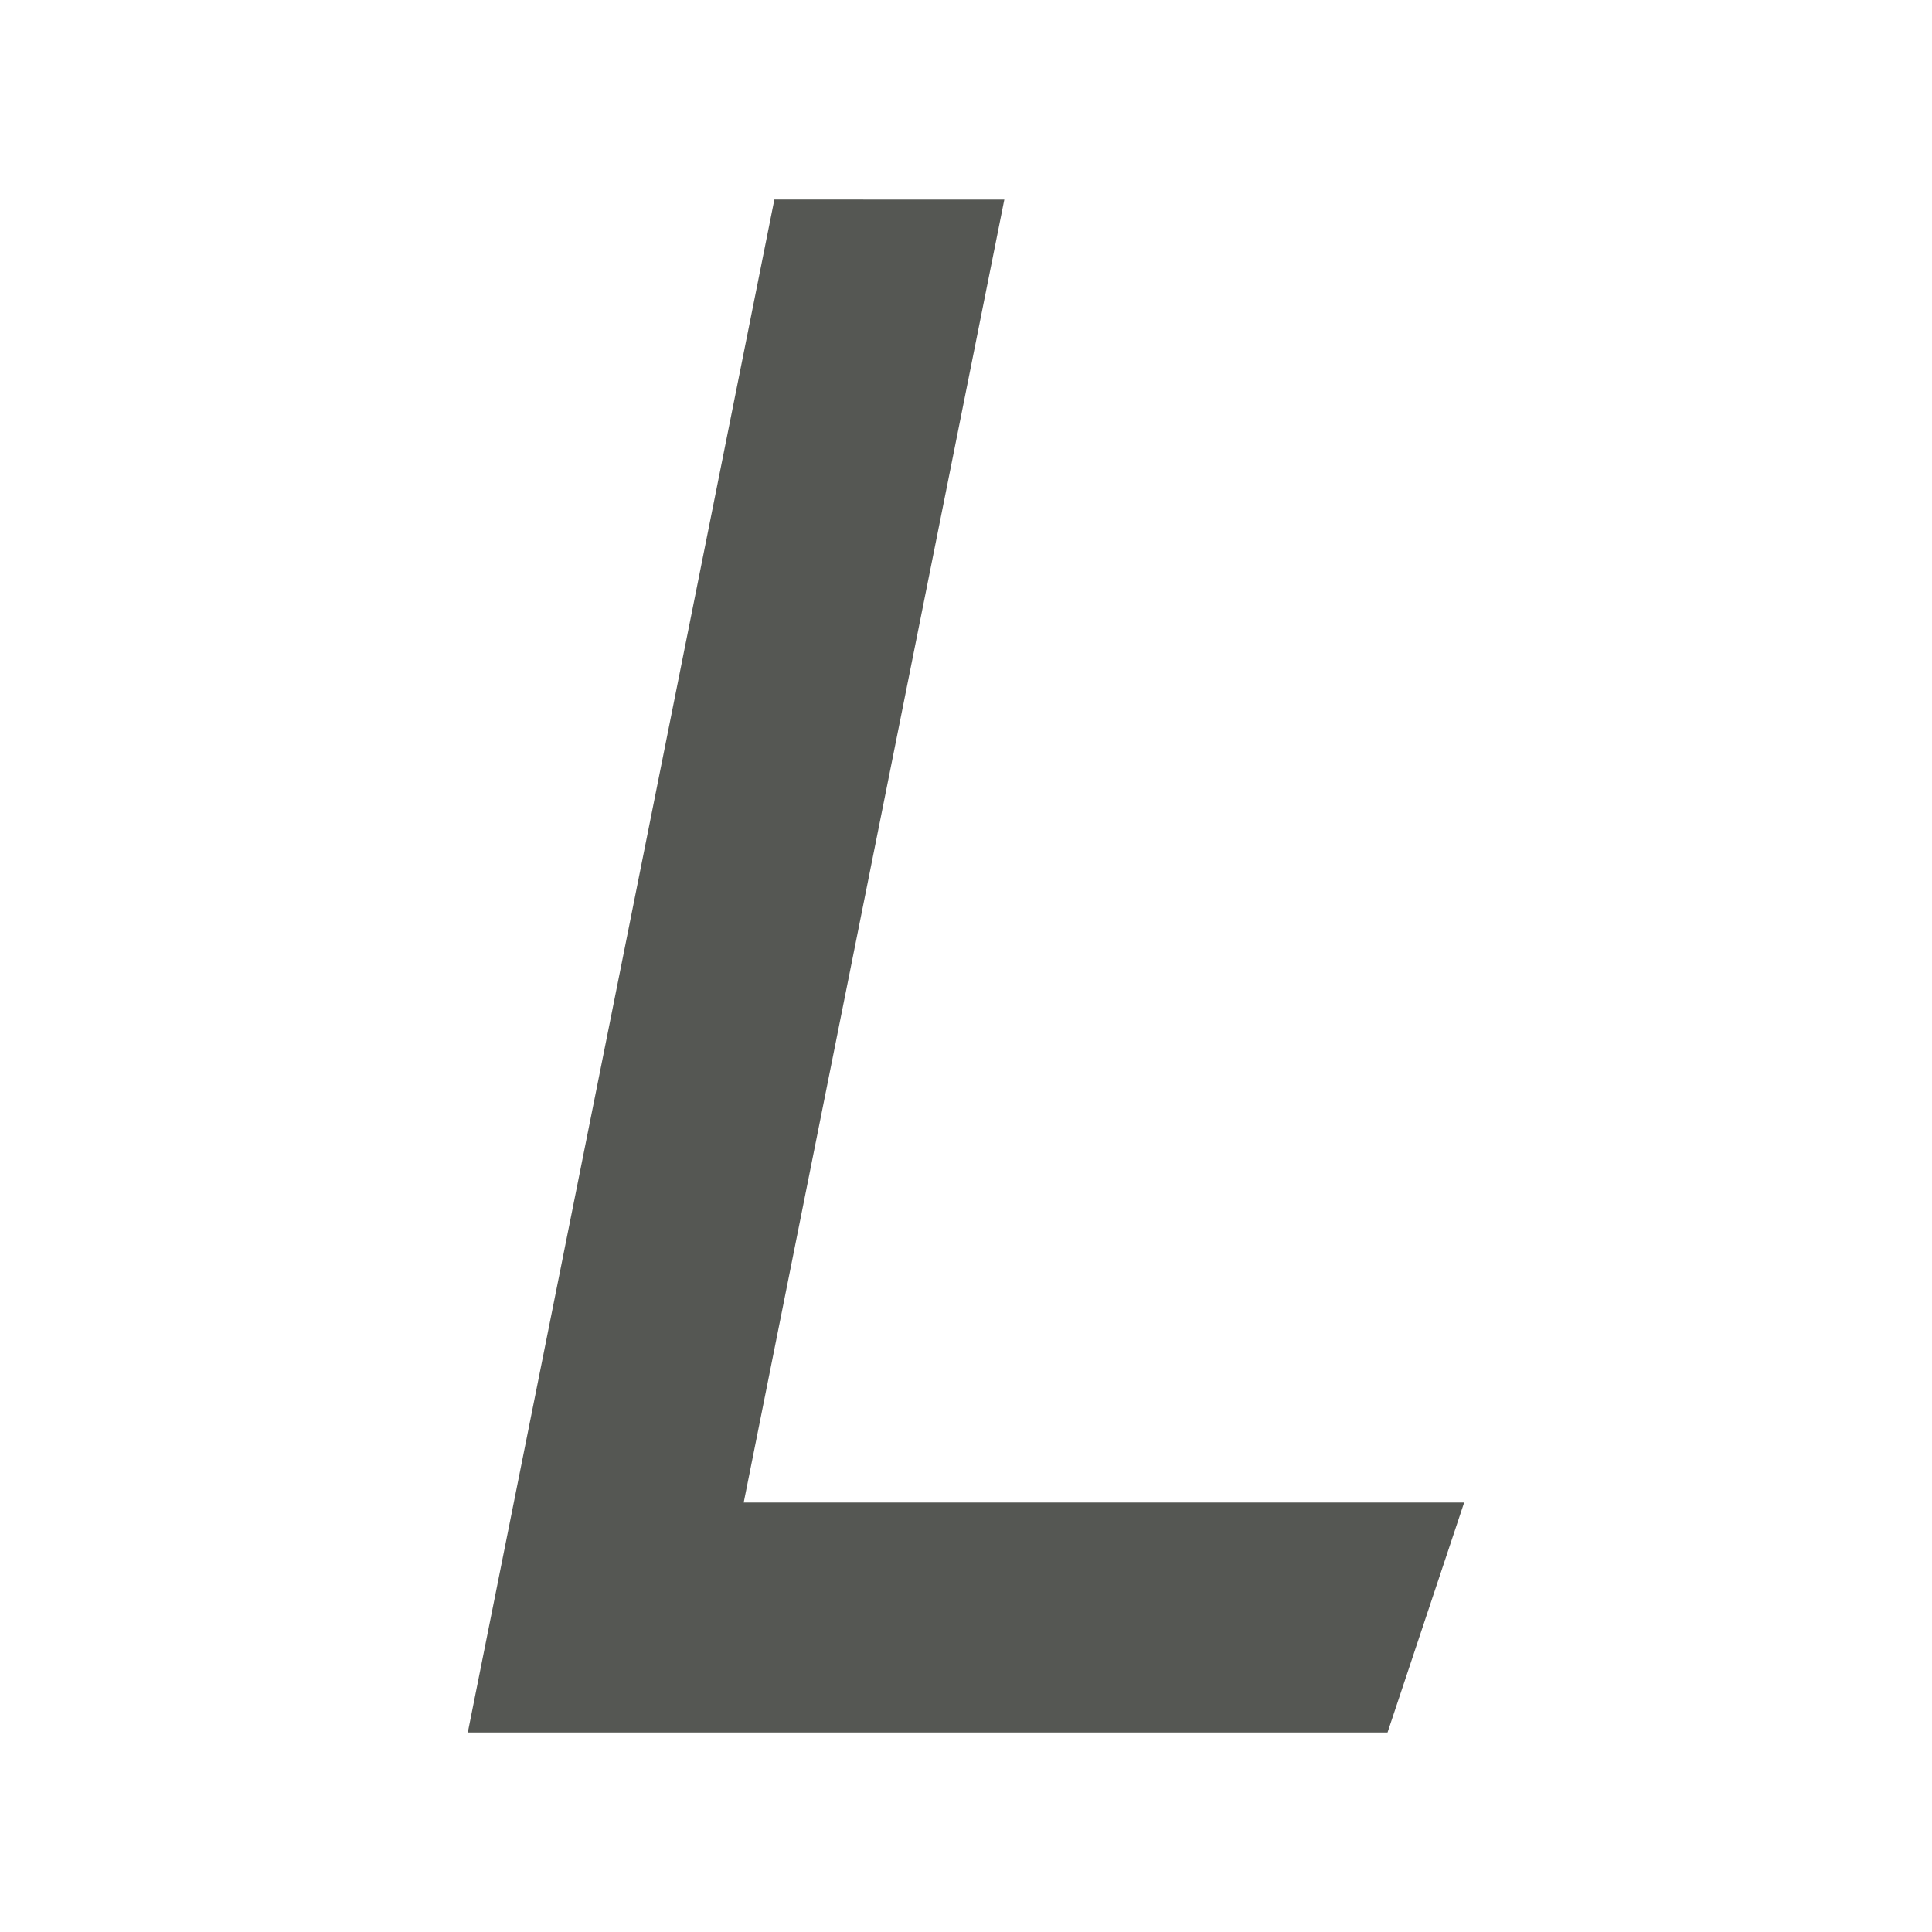
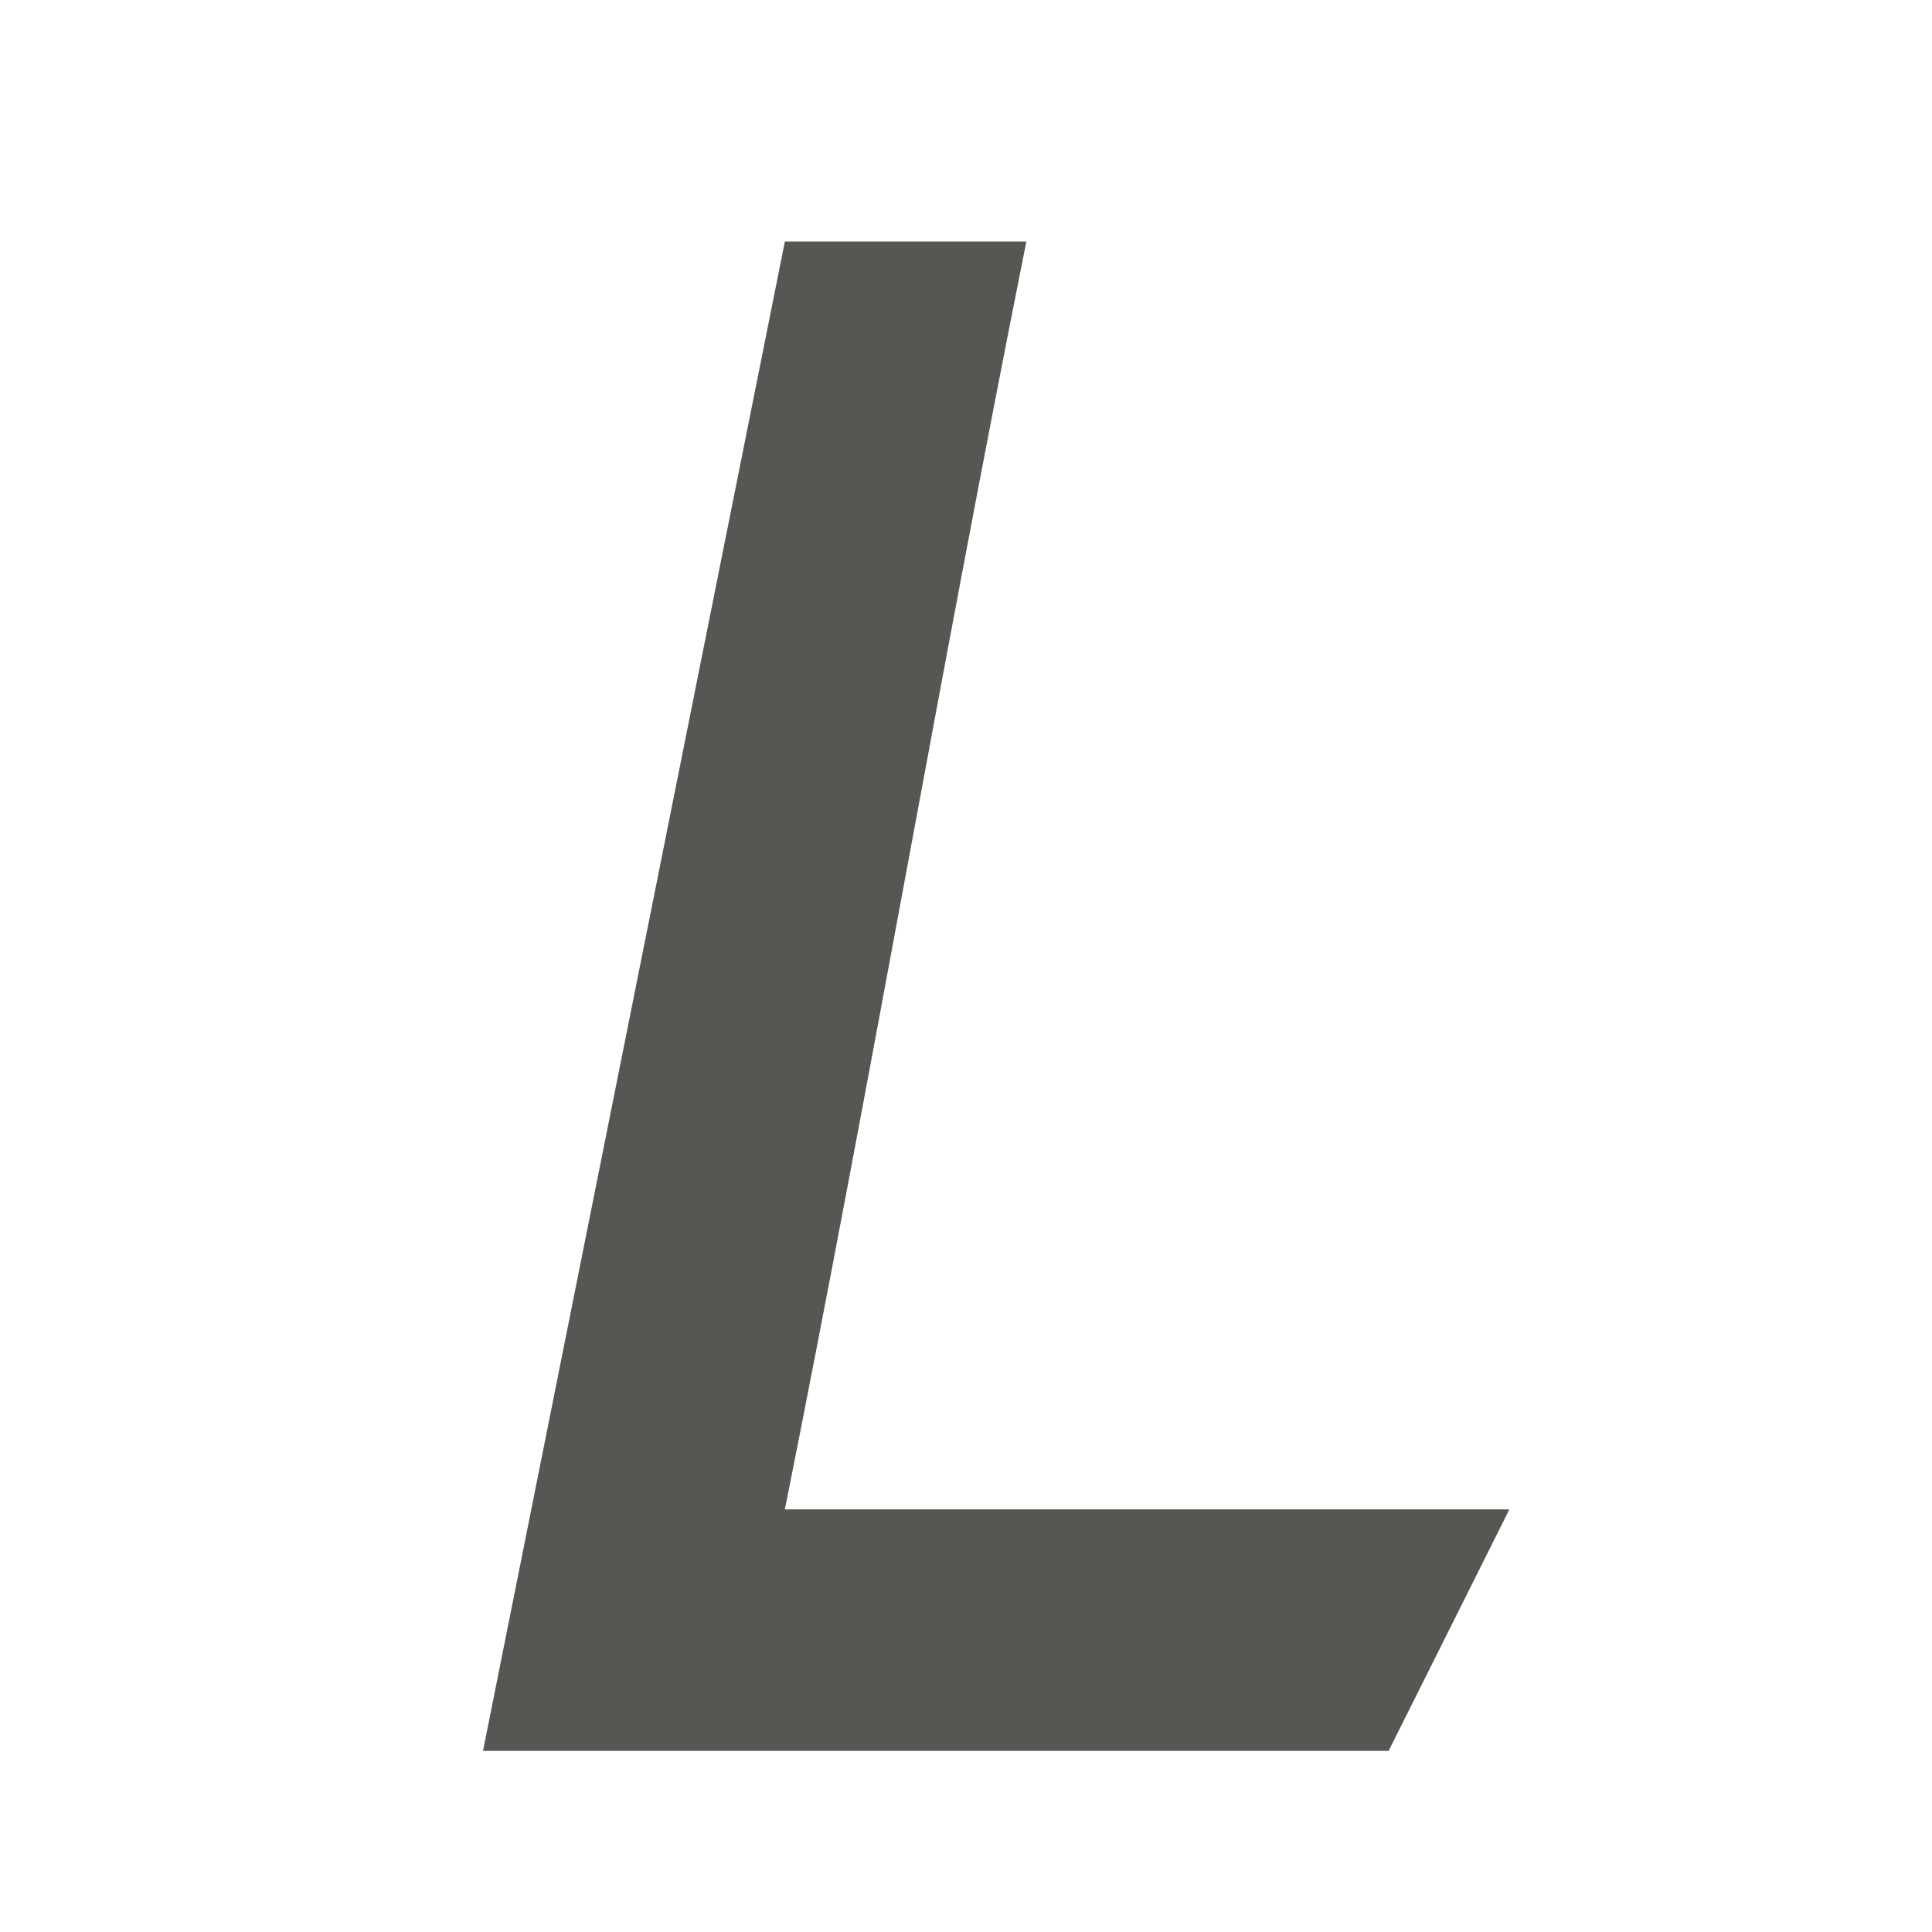
<svg xmlns="http://www.w3.org/2000/svg" viewBox="0 0 32 32" version="1.1" id="svg4" width="32" height="32">
  <defs id="defs8" />
-   <path d="M 12.826,3.305 C 11.135,11.769 9.441,20.232 7.748,28.695 H 22.982 l 1.269,-3.808 H 12.318 c 1.439,-7.194 2.879,-14.387 4.317,-21.581 z" id="path2" style="fill:#555753;stroke-width:1" />
+   <path d="M 13,4 C 11.308,12.463 9.693,20.537 8,29 h 15 l 2,-4 H 13 c 1.439,-7.194 2.562,-13.806 4,-21 z" id="path2" style="fill:#555753;stroke-width:1" />
</svg>
